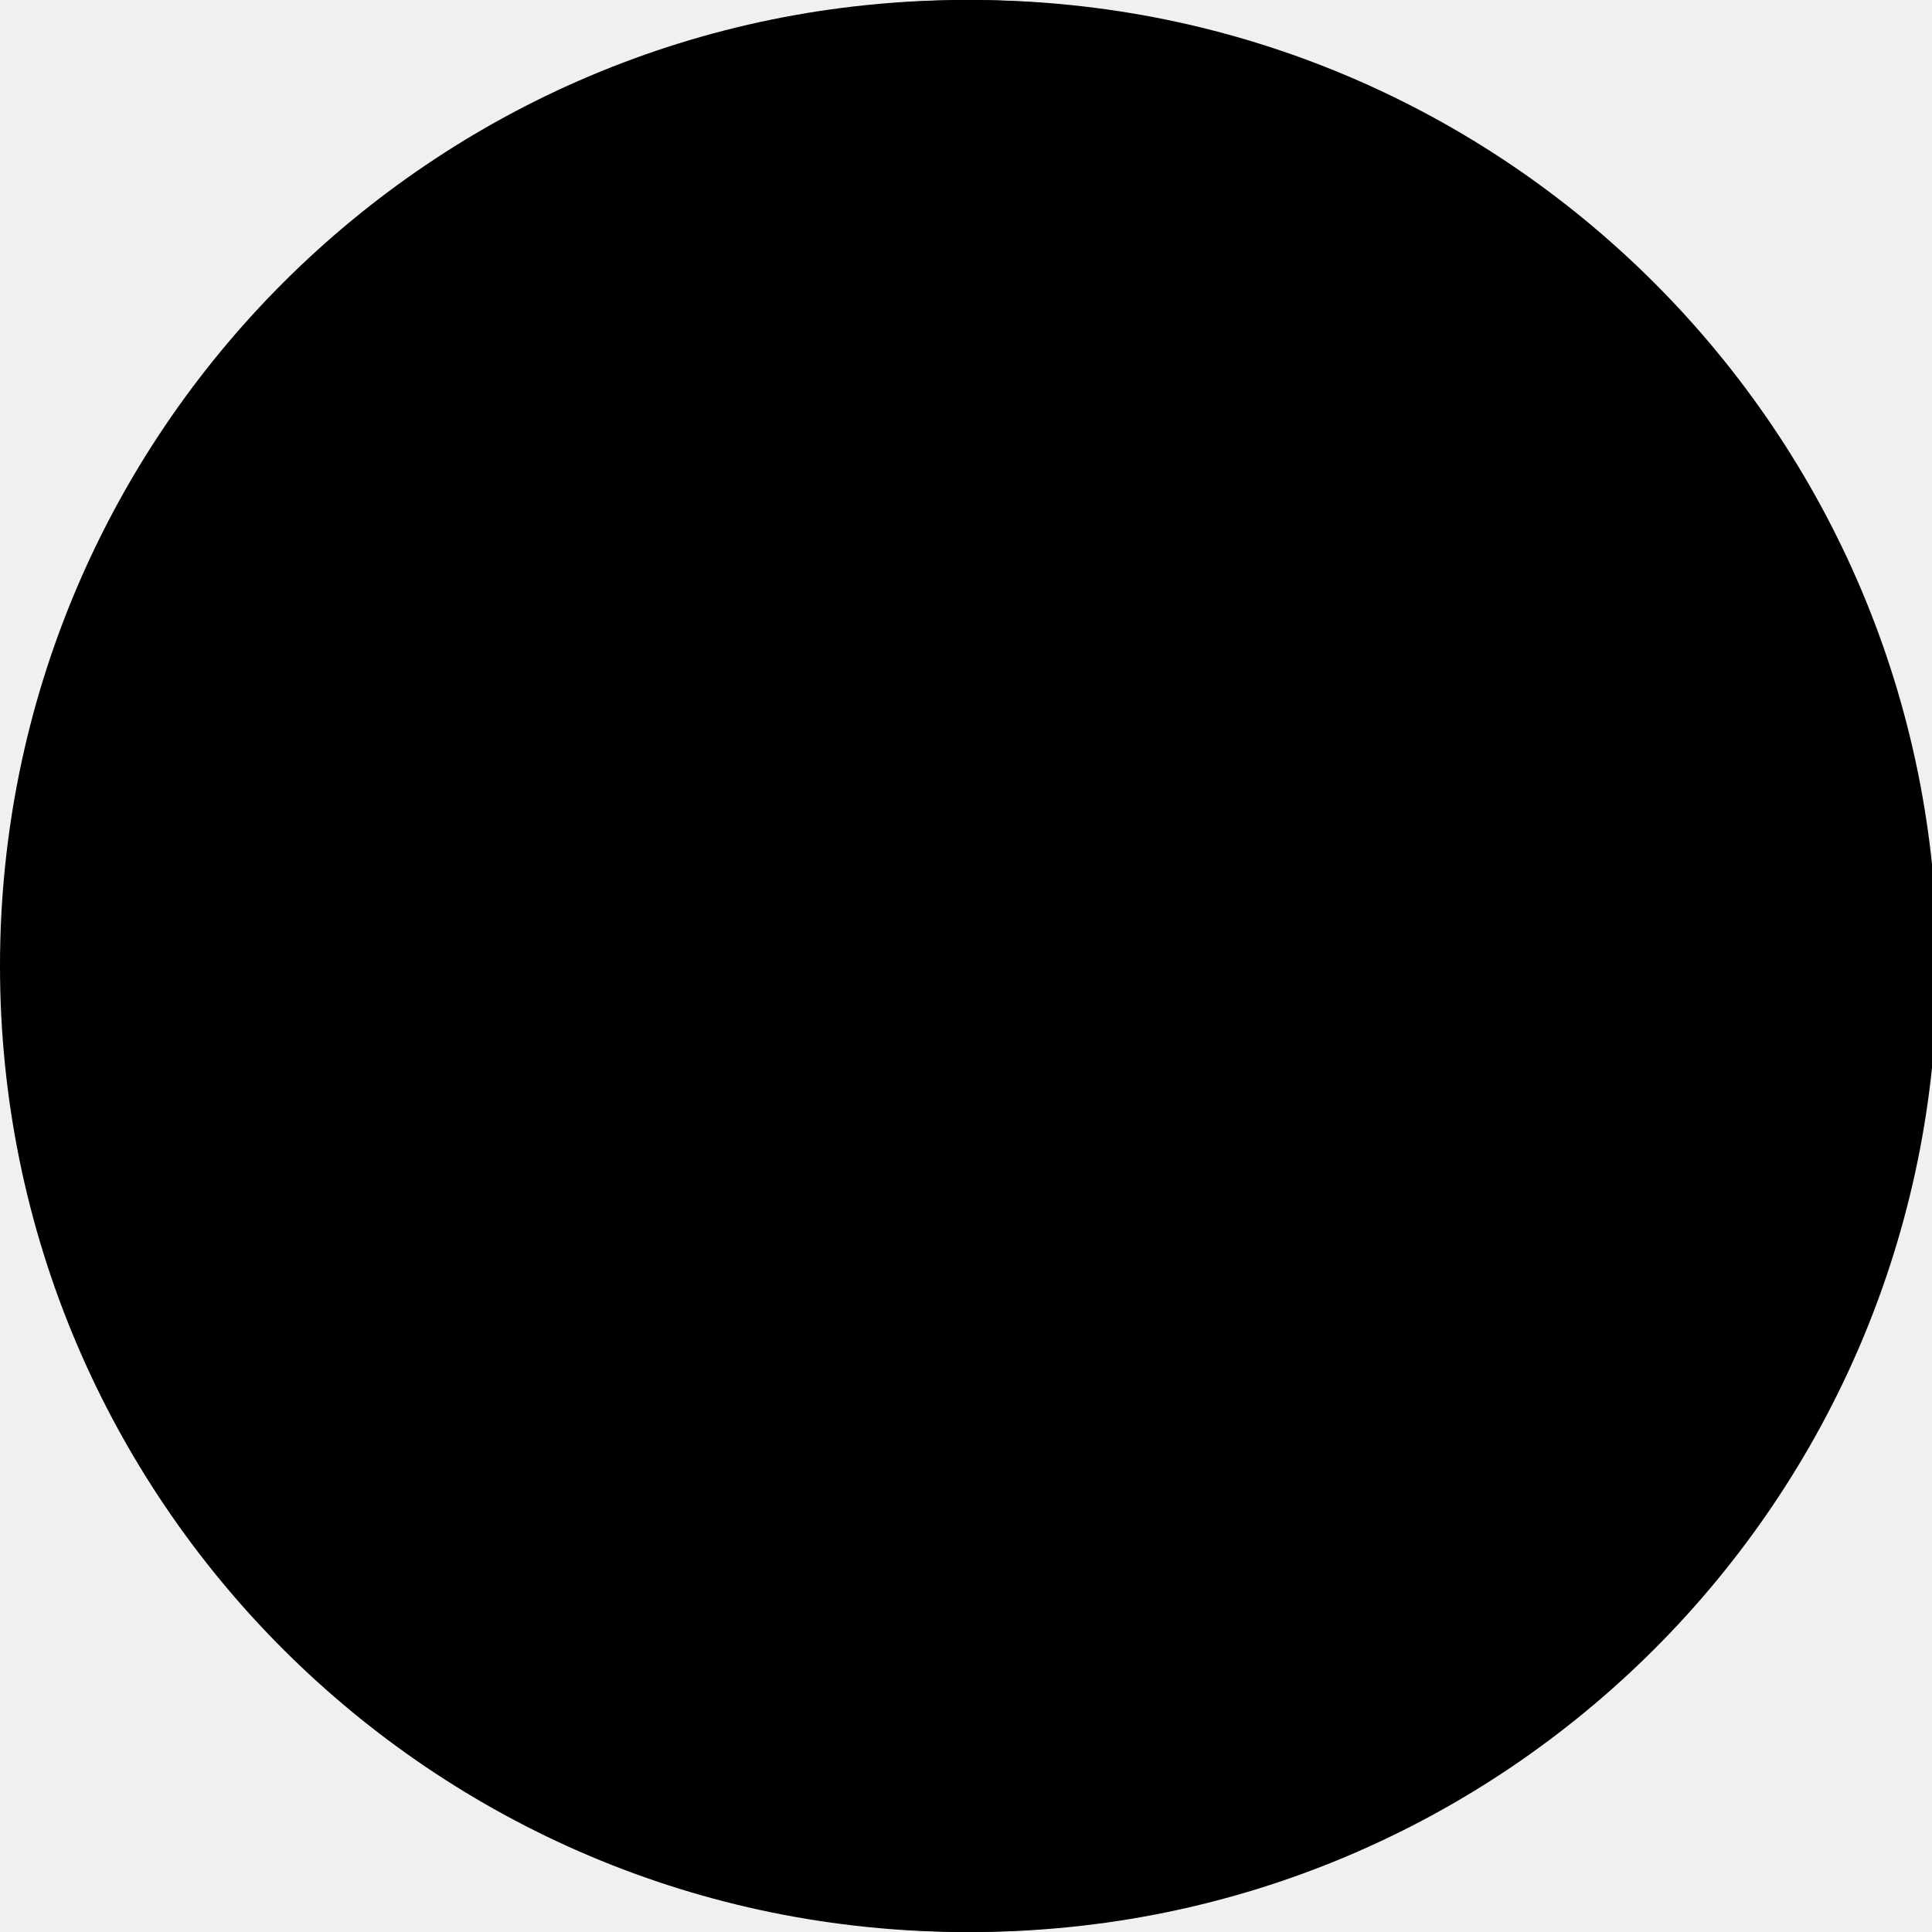
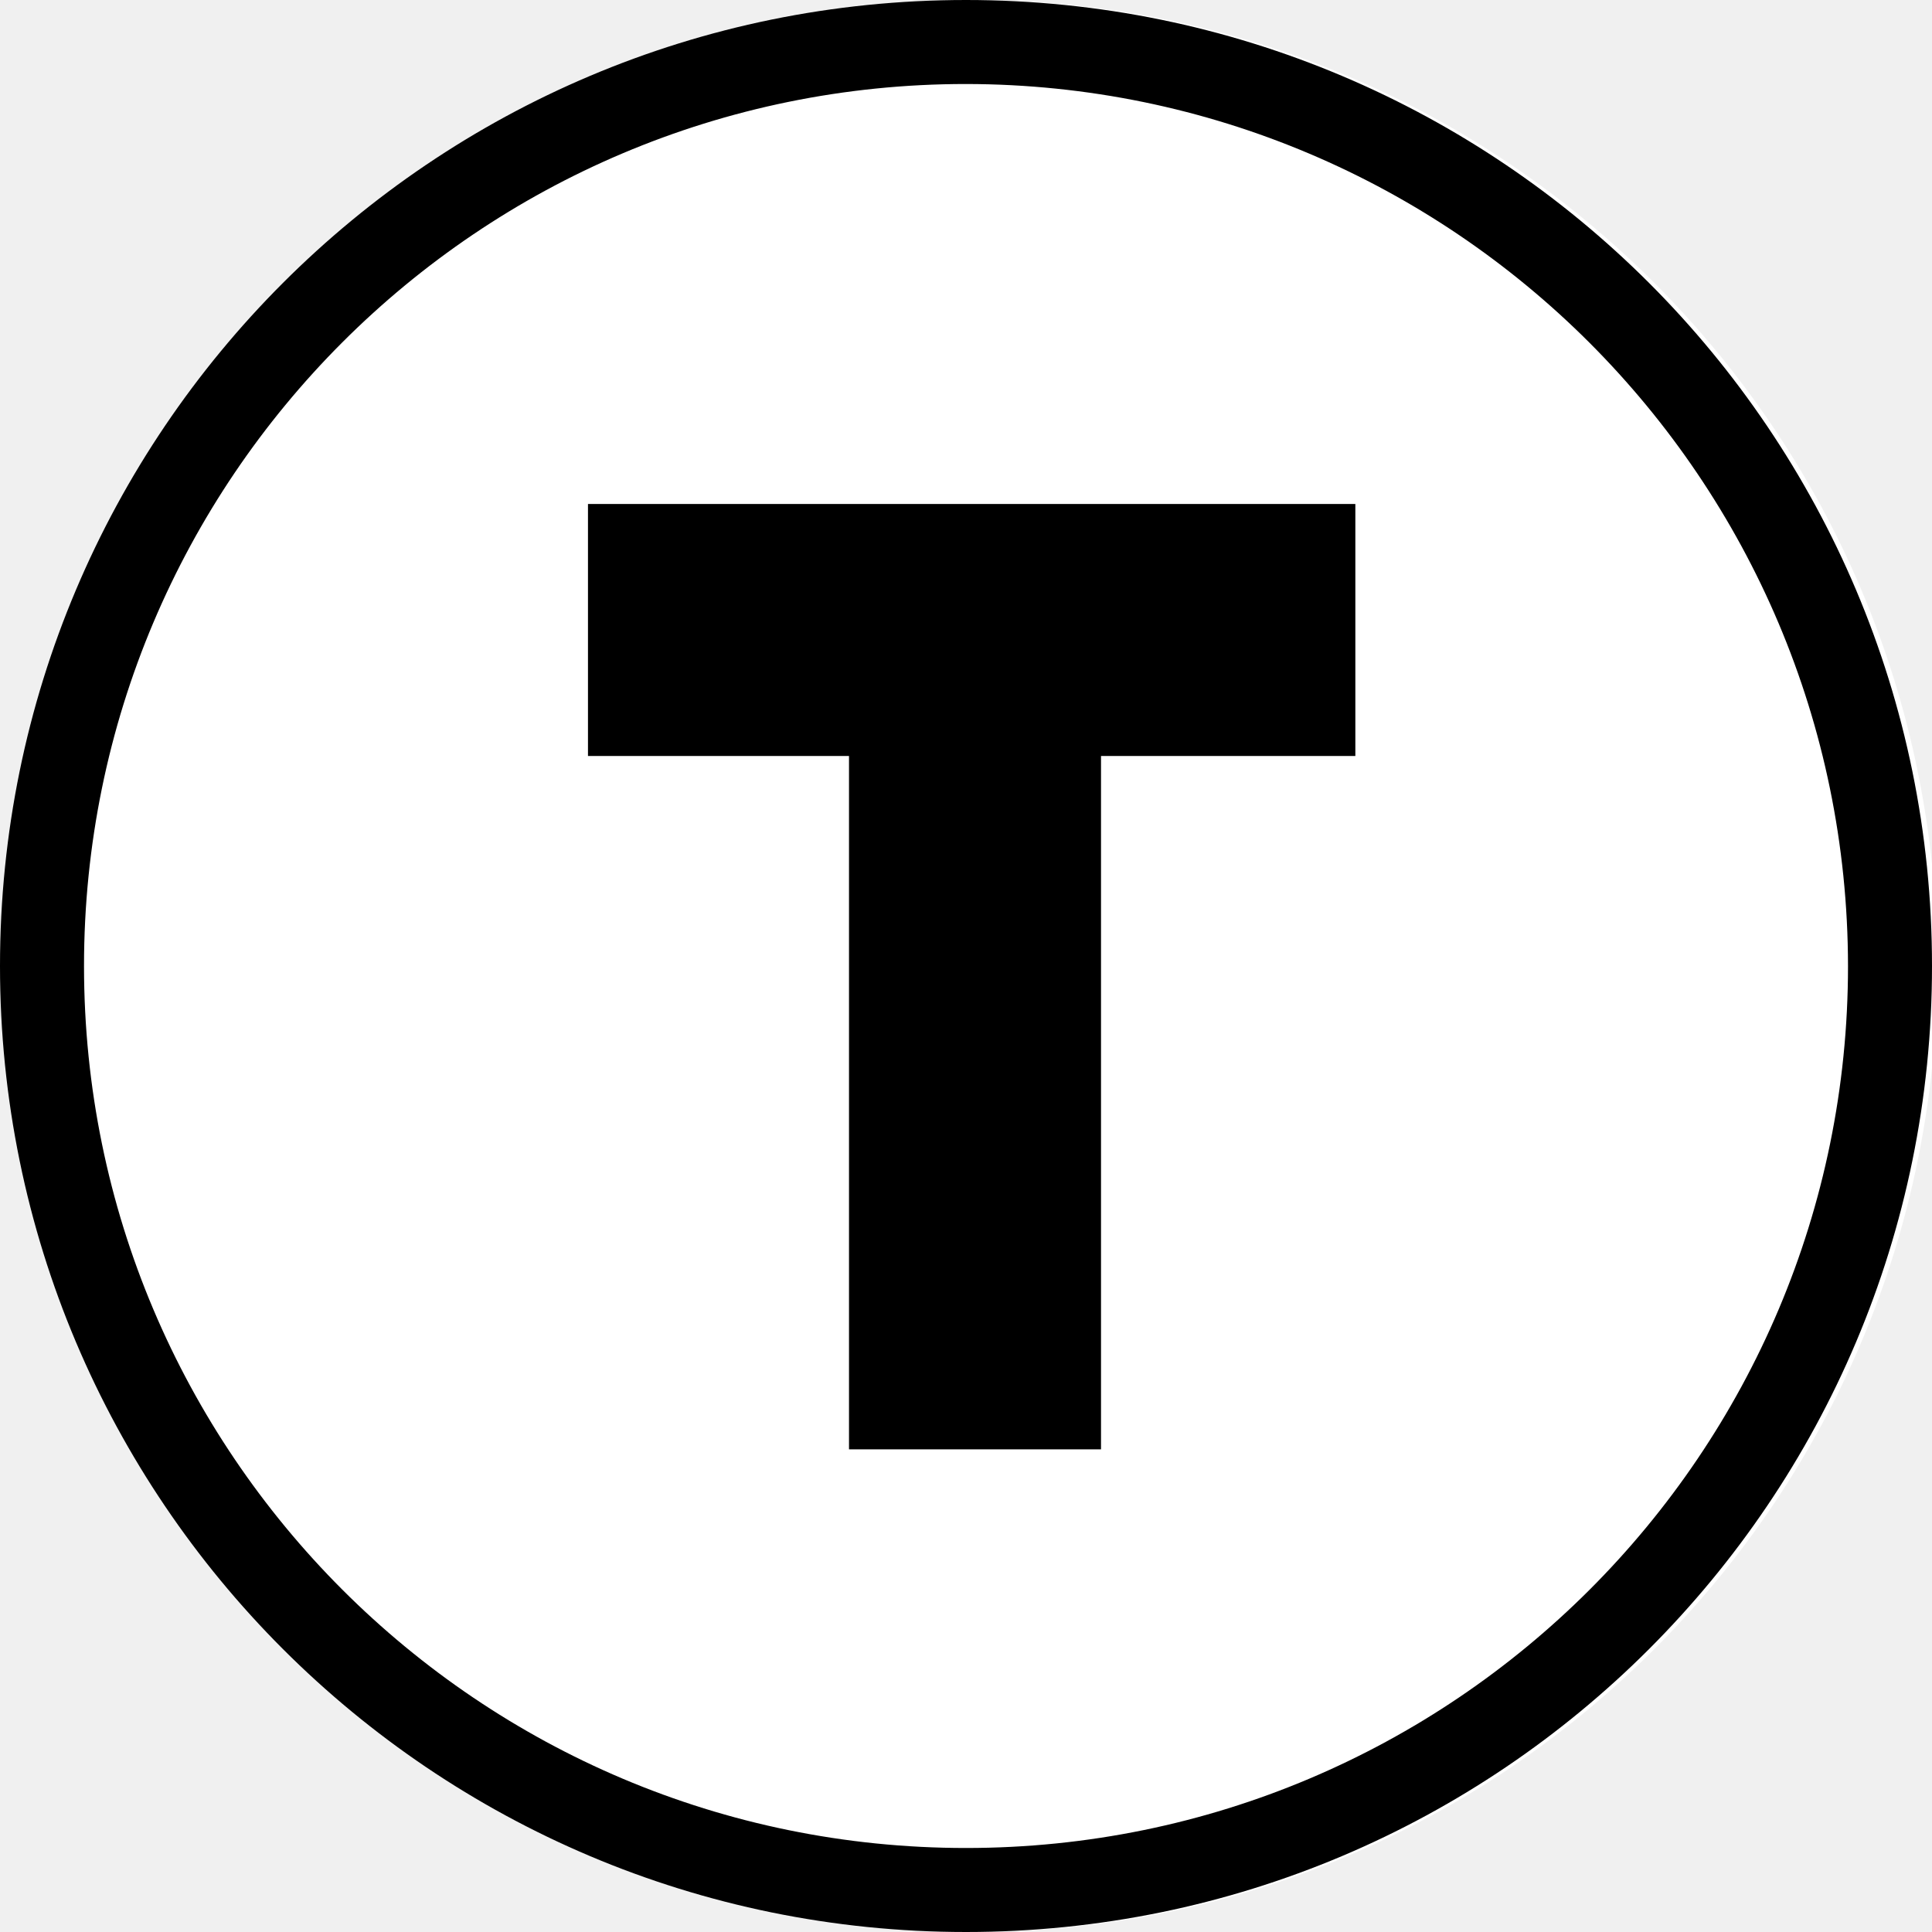
<svg xmlns="http://www.w3.org/2000/svg" width="36px" height="36px" viewBox="0 0 160 160">
-   <g id="text-icon">
-     <circle class="circle-inner" id="Ellipse_926" data-name="Ellipse 926" cx="80" cy="80" r="80" transform="translate(0.44)" />
-     <path class="circle-outline" id="Ellipse_926_-_Outline" data-name="Ellipse 926 - Outline" d="M80,6.957A73.043,73.043,0,1,0,153.044,80,73.126,73.126,0,0,0,80,6.957M80,0A80,80,0,1,1,0,80,80,80,0,0,1,80,0Z" />
+   <g id="text-icon" class="cls-1">
+     <rect class="cls-2" />
+     <circle fill="#fff" id="Ellipse_926" data-name="Ellipse 926" class="cls-2" cx="80" cy="80" r="80" transform="translate(0.44)" />
+     <path id="Ellipse_926_-_Outline" data-name="Ellipse 926 - Outline" d="M80,6.957A73.043,73.043,0,1,0,153.044,80,73.126,73.126,0,0,0,80,6.957M80,0A80,80,0,1,1,0,80,80,80,0,0,1,80,0Z" />
    <g id="Group_1808" data-name="Group 1808" transform="translate(48.694 41.738)">
      <path id="Path_794" data-name="Path 794" d="M19.37,66.578H-1.5V0H19.37Z" transform="translate(23.117 11.712)" />
      <path id="Path_665" data-name="Path 665" d="M63.55,19.37H0V-1.5H63.55Z" transform="translate(0 1.5)" />
    </g>
  </g>
</svg>
